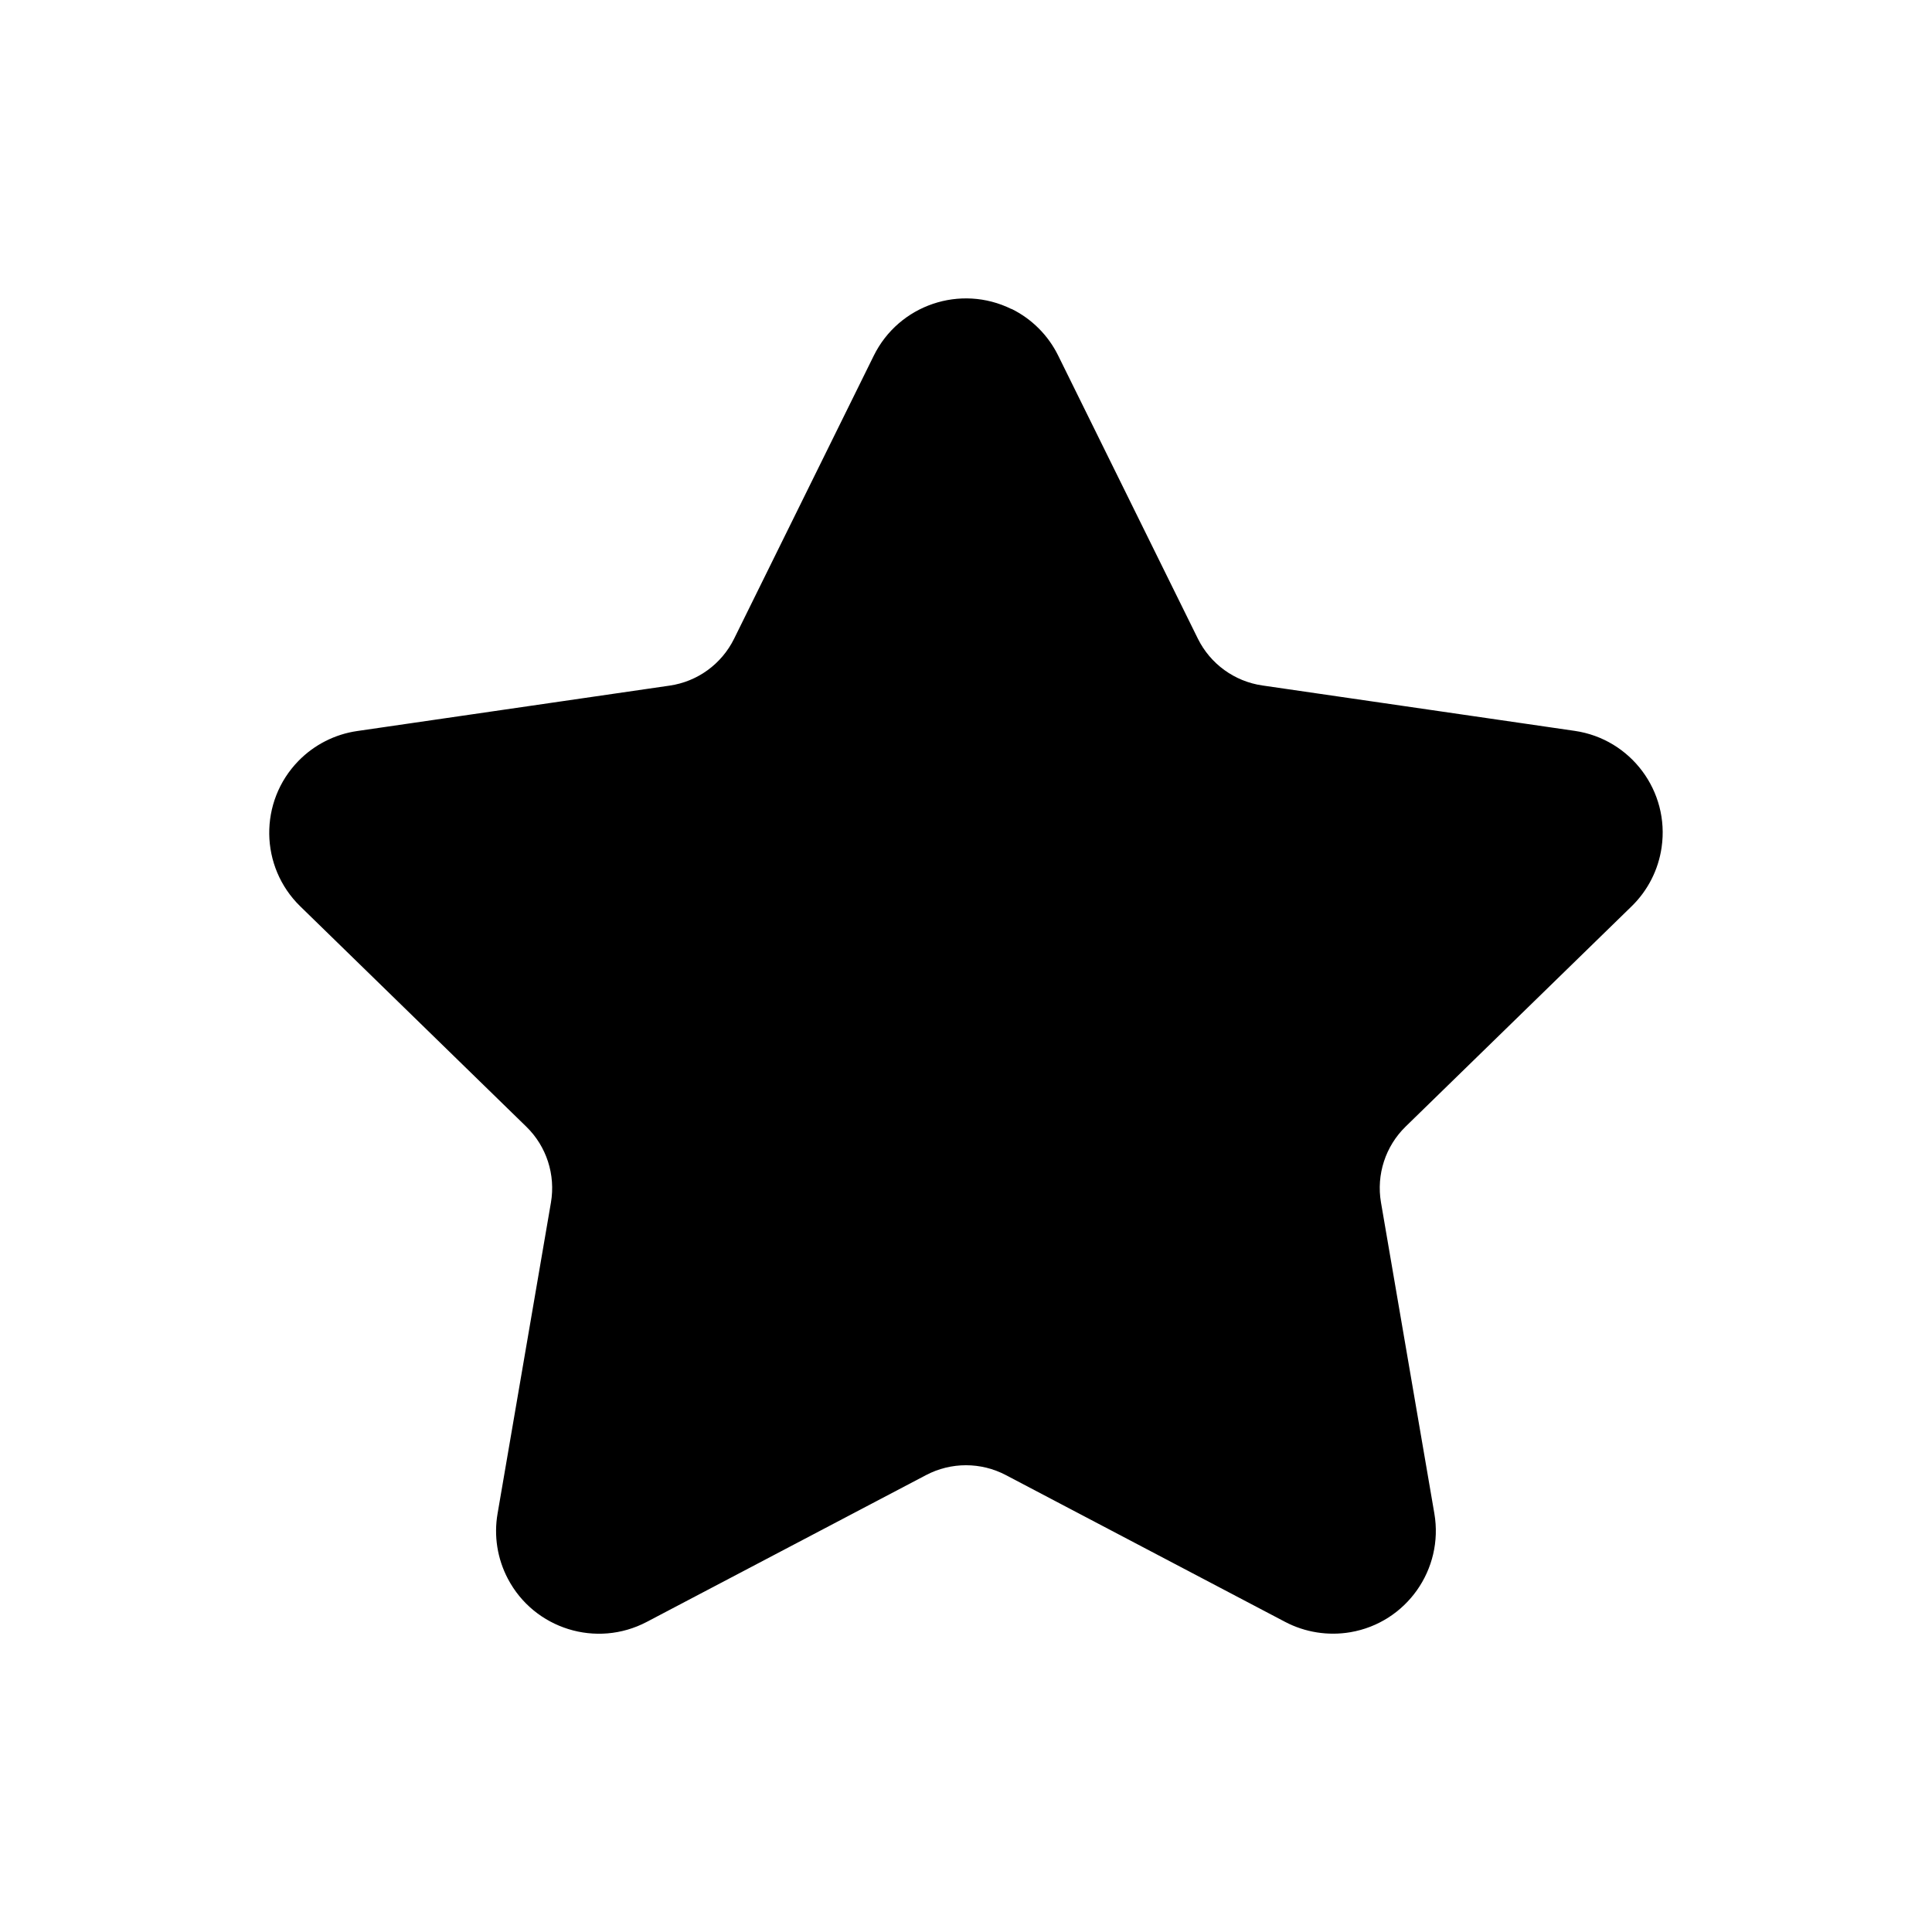
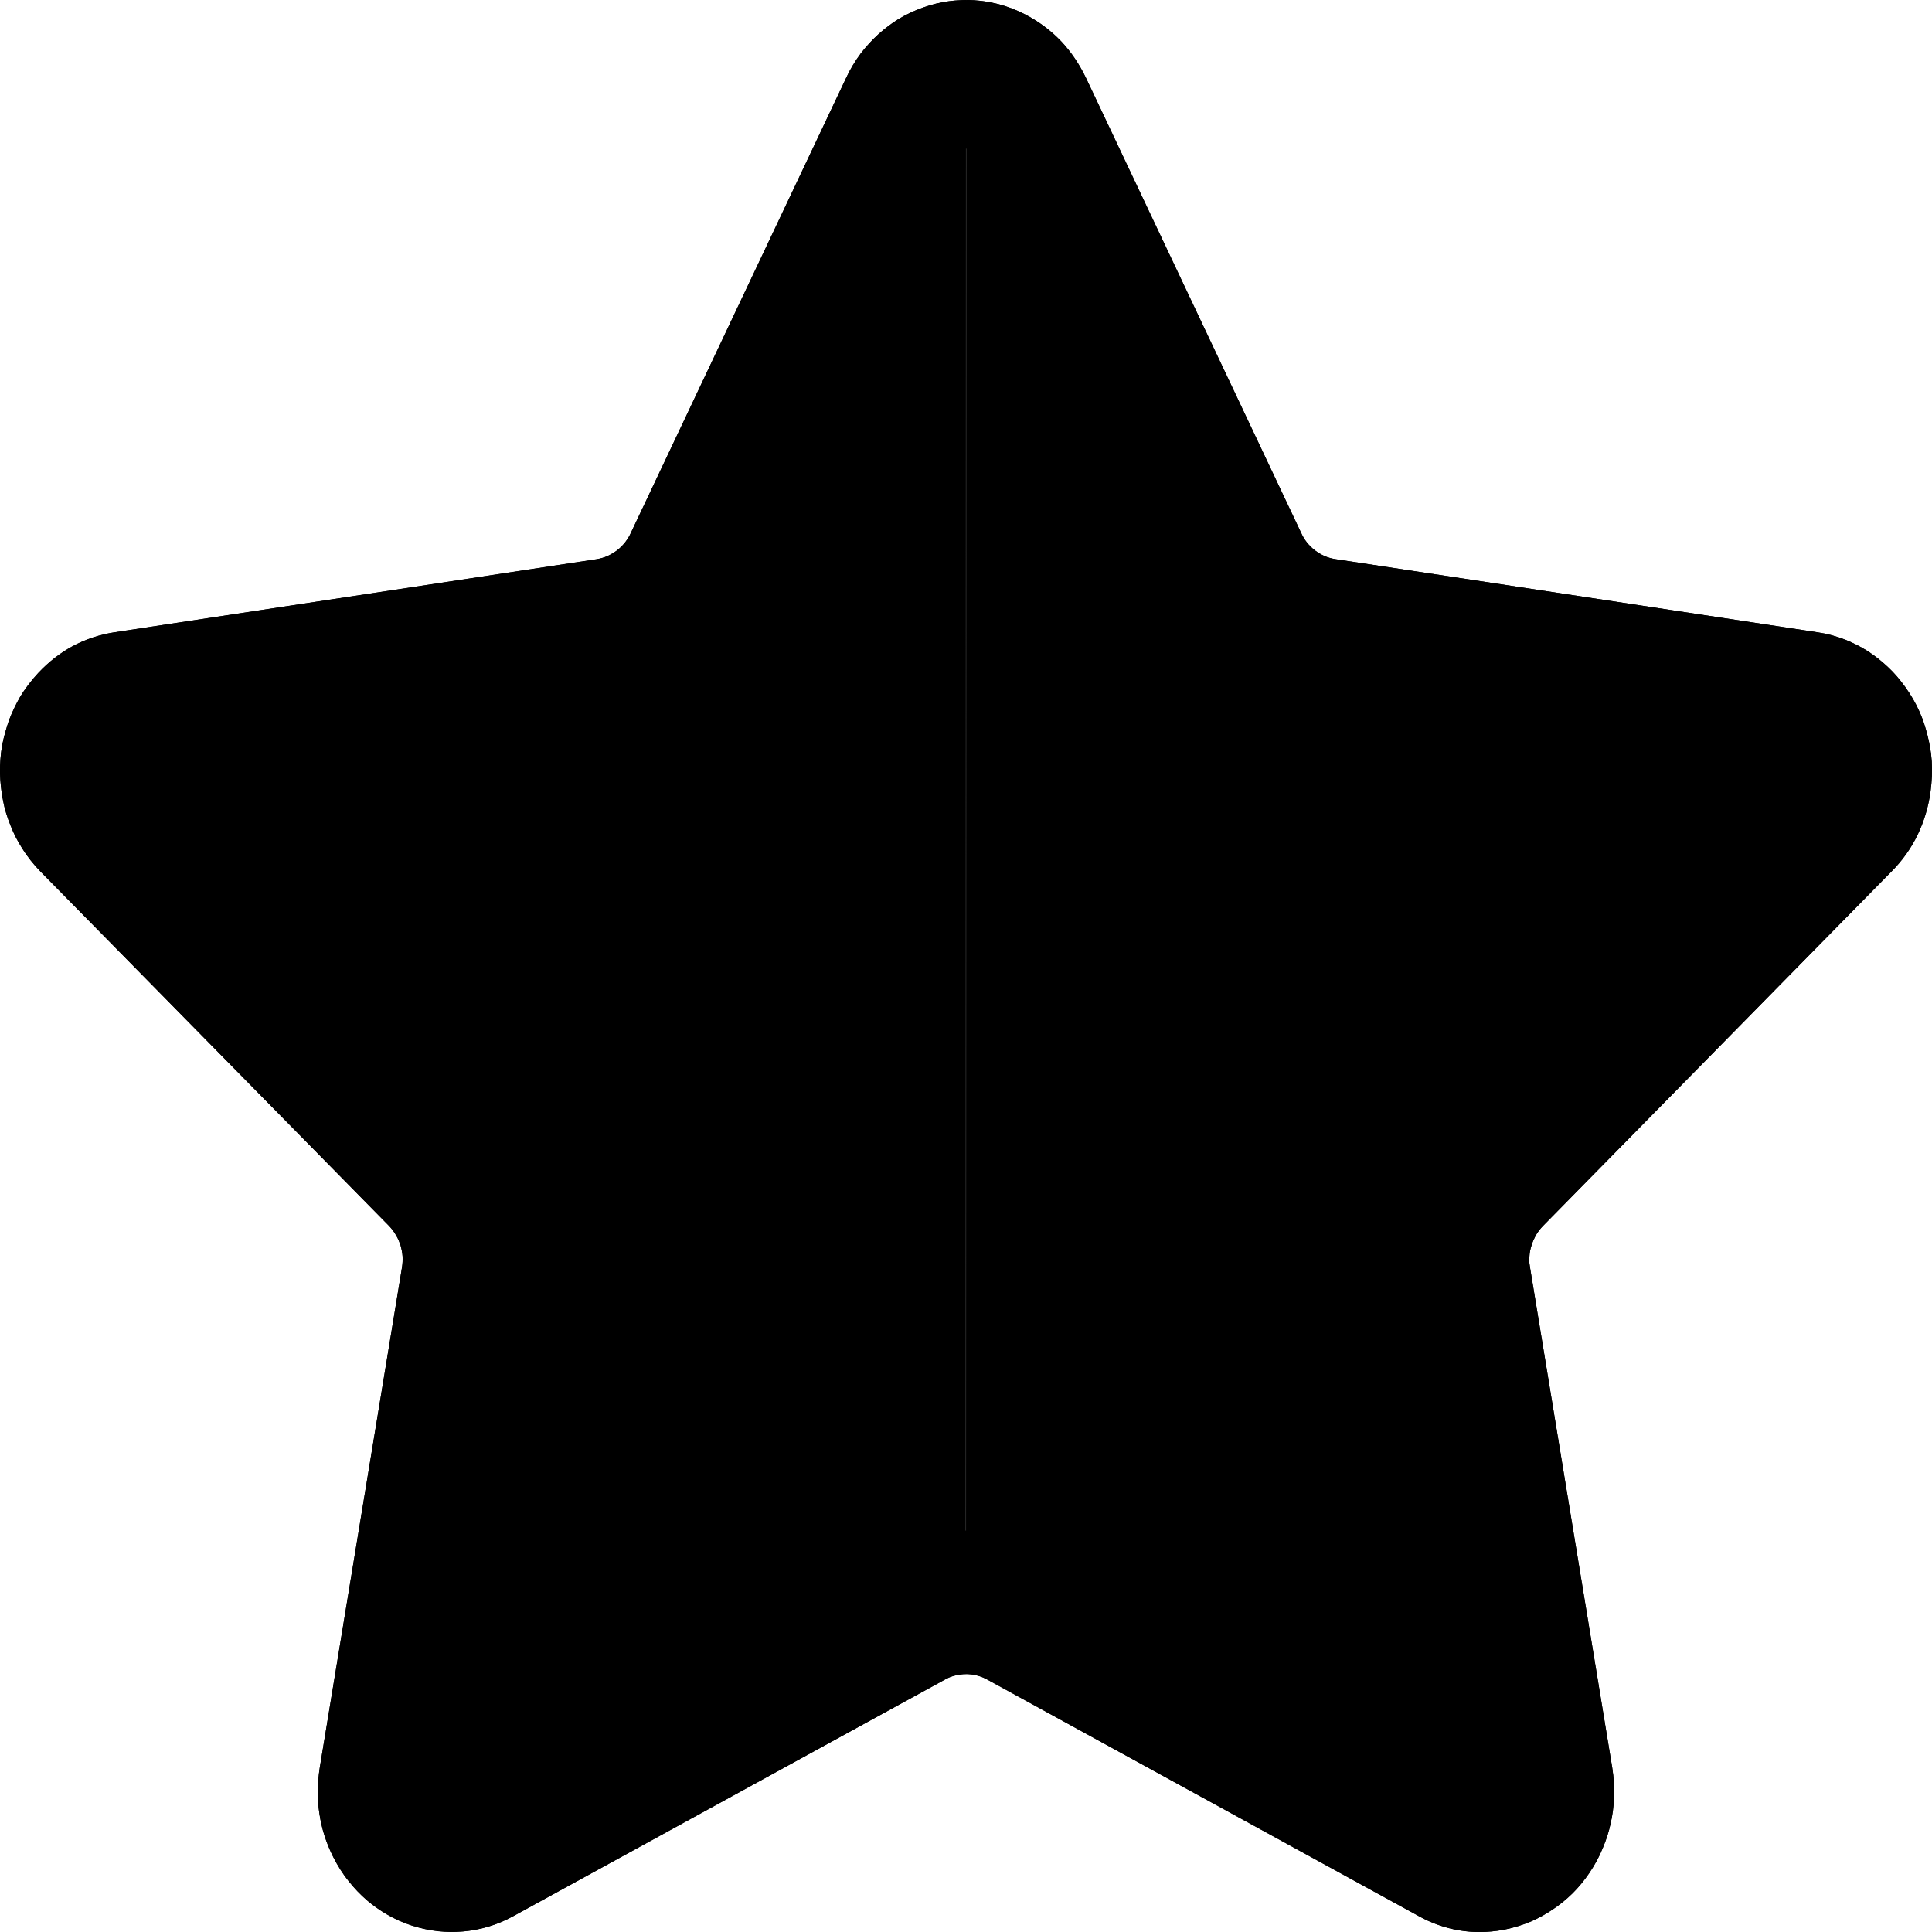
- <svg xmlns="http://www.w3.org/2000/svg" version="1.1" width="24" height="24" viewBox="0 0 24 24">
-   <path d="M12.565 3.837c0.252 0.124 0.456 0.328 0.58 0.58l1.735 3.516c0.155 0.314 0.455 0.532 0.801 0.582l3.88 0.564c0.698 0.101 1.182 0.75 1.080 1.448-0.040 0.278-0.171 0.535-0.372 0.731l-2.808 2.737c-0.251 0.245-0.365 0.597-0.306 0.942l0.663 3.864c0.119 0.695-0.348 1.356-1.043 1.475-0.277 0.047-0.562 0.002-0.81-0.128l-3.47-1.824c-0.31-0.163-0.681-0.163-0.991 0l-3.47 1.824c-0.624 0.328-1.397 0.088-1.725-0.536-0.131-0.249-0.176-0.533-0.128-0.81l0.663-3.864c0.059-0.345-0.055-0.698-0.306-0.942l-2.808-2.737c-0.505-0.492-0.515-1.301-0.023-1.806 0.196-0.201 0.453-0.332 0.731-0.372l3.88-0.564c0.347-0.050 0.646-0.268 0.801-0.582l1.735-3.516c0.312-0.633 1.078-0.892 1.711-0.58zM13.735 8.499l-1.556-3.152c-0.049-0.099-0.169-0.14-0.268-0.091-0.039 0.019-0.071 0.051-0.091 0.091l-1.556 3.152c-0.315 0.638-0.901 1.095-1.589 1.249l-0.174 0.032-3.479 0.506c-0.109 0.016-0.185 0.117-0.169 0.227 0.006 0.044 0.027 0.084 0.058 0.114l2.517 2.454c0.506 0.493 0.76 1.186 0.698 1.883l-0.025 0.19-0.594 3.465c-0.019 0.109 0.054 0.212 0.163 0.231 0.043 0.007 0.088 0 0.127-0.020l3.112-1.636c0.625-0.329 1.362-0.356 2.006-0.082l0.173 0.082 3.112 1.636c0.098 0.051 0.219 0.014 0.27-0.084 0.020-0.039 0.028-0.084 0.020-0.127l-0.594-3.465c-0.119-0.696 0.082-1.406 0.542-1.933l0.132-0.139 2.517-2.454c0.079-0.077 0.081-0.204 0.004-0.283-0.031-0.031-0.071-0.052-0.114-0.058l-3.479-0.506c-0.704-0.102-1.32-0.518-1.679-1.125l-0.084-0.156z" />
-   <path d="M12.068 5.067l0.003 11.923c-0.321-0.001-0.642 0.062-0.943 0.19l-0.178 0.085-3.174 1.669c-0.040 0.021-0.085 0.028-0.129 0.021-0.093-0.016-0.16-0.092-0.169-0.181l0.002-0.055 0.606-3.534 0.025-0.194c0.057-0.646-0.152-1.289-0.578-1.778l-0.134-0.142-2.568-2.503c-0.032-0.031-0.053-0.072-0.059-0.117-0.013-0.093 0.038-0.18 0.12-0.216l0.053-0.015 3.549-0.516 0.178-0.033c0.643-0.144 1.199-0.548 1.535-1.115l0.086-0.159 1.587-3.216c0.020-0.040 0.052-0.073 0.093-0.093 0.031-0.015 0.065-0.022 0.098-0.021z" />
-   <path d="M11.936 5.067l-0.003 11.923c0.321-0.001 0.642 0.062 0.943 0.19l0.178 0.085 3.174 1.669c0.040 0.021 0.085 0.028 0.129 0.021 0.093-0.016 0.16-0.092 0.169-0.181l-0.002-0.055-0.606-3.534-0.025-0.194c-0.057-0.646 0.152-1.289 0.578-1.778l0.134-0.142 2.568-2.503c0.032-0.031 0.053-0.072 0.059-0.117 0.014-0.093-0.038-0.18-0.12-0.216l-0.053-0.015-3.549-0.516-0.178-0.033c-0.643-0.144-1.199-0.548-1.535-1.115l-0.086-0.159-1.587-3.216c-0.020-0.040-0.052-0.073-0.093-0.093-0.031-0.015-0.065-0.022-0.098-0.021z" />
+ <svg xmlns="http://www.w3.org/2000/svg" version="1.1" width="16" height="16" viewBox="0 0 16 16">
+   <path d="M8.065 0.002C8.136 0.006 8.204 0.018 8.272 0.035C8.346 0.055 8.419 0.083 8.489 0.119C8.605 0.179 8.704 0.254 8.79 0.344C8.871 0.431 8.939 0.532 8.994 0.646L10.777 4.416C10.788 4.442 10.803 4.466 10.82 4.488C10.841 4.515 10.865 4.539 10.893 4.56C10.916 4.577 10.941 4.592 10.967 4.604C10.997 4.617 11.029 4.626 11.062 4.631L15.05 5.236C15.131 5.248 15.209 5.269 15.285 5.299C15.347 5.324 15.406 5.354 15.464 5.39C15.526 5.43 15.582 5.474 15.635 5.524C15.688 5.573 15.734 5.628 15.779 5.69C15.825 5.754 15.865 5.823 15.897 5.895C15.925 5.958 15.946 6.023 15.963 6.091C15.981 6.162 15.993 6.233 15.998 6.306C16.003 6.387 15.999 6.47 15.988 6.553C15.971 6.681 15.935 6.799 15.883 6.909C15.829 7.022 15.756 7.126 15.663 7.219L12.778 10.153C12.754 10.178 12.734 10.204 12.717 10.234C12.704 10.259 12.692 10.285 12.684 10.312C12.674 10.343 12.667 10.374 12.666 10.405L12.664 10.428C12.664 10.451 12.667 10.474 12.671 10.497L13.352 14.64C13.365 14.723 13.37 14.807 13.367 14.889C13.363 14.961 13.355 15.032 13.338 15.103C13.323 15.171 13.302 15.237 13.275 15.301C13.246 15.374 13.207 15.444 13.163 15.51C13.121 15.572 13.075 15.628 13.024 15.679C12.972 15.73 12.916 15.776 12.855 15.816C12.798 15.854 12.74 15.886 12.679 15.913C12.604 15.944 12.527 15.968 12.445 15.983C12.321 16.005 12.2 16.006 12.082 15.986C11.966 15.966 11.854 15.927 11.745 15.866L8.179 13.911C8.152 13.896 8.124 13.884 8.096 13.877C8.065 13.868 8.033 13.864 8 13.864C7.967 13.864 7.935 13.868 7.904 13.877C7.876 13.884 7.849 13.896 7.823 13.911L4.255 15.866C4.186 15.905 4.114 15.935 4.04 15.957C3.974 15.976 3.904 15.989 3.834 15.995C3.765 16.001 3.697 16 3.629 15.993C3.556 15.985 3.485 15.97 3.413 15.947C3.339 15.923 3.269 15.892 3.201 15.852C3.145 15.819 3.09 15.781 3.039 15.737C2.984 15.69 2.933 15.636 2.888 15.579C2.839 15.518 2.797 15.452 2.761 15.38C2.701 15.262 2.663 15.142 2.645 15.018C2.626 14.895 2.628 14.769 2.648 14.64L3.329 10.497C3.334 10.466 3.336 10.435 3.334 10.405C3.332 10.374 3.326 10.343 3.317 10.312C3.307 10.285 3.298 10.259 3.283 10.234C3.266 10.204 3.246 10.178 3.223 10.153L0.337 7.219C0.277 7.158 0.224 7.091 0.181 7.021C0.144 6.963 0.113 6.902 0.088 6.838C0.06 6.769 0.038 6.7 0.025 6.628C0.01 6.554 0.002 6.478 0 6.4C-0.001 6.322 0.005 6.246 0.018 6.171C0.032 6.1 0.052 6.03 0.076 5.961C0.101 5.896 0.131 5.834 0.164 5.775C0.207 5.703 0.259 5.635 0.317 5.573C0.403 5.481 0.497 5.408 0.6 5.352C0.708 5.294 0.824 5.255 0.95 5.236L4.938 4.631C4.971 4.626 5.002 4.617 5.032 4.604C5.059 4.592 5.084 4.577 5.107 4.56C5.135 4.539 5.158 4.515 5.18 4.488C5.196 4.466 5.211 4.442 5.223 4.416L7.007 0.646C7.04 0.574 7.082 0.506 7.128 0.443C7.173 0.384 7.223 0.331 7.277 0.281C7.327 0.237 7.38 0.196 7.436 0.161C7.501 0.121 7.572 0.088 7.645 0.062C7.715 0.037 7.786 0.02 7.859 0.01C7.927 0 7.995 -0.002 8.065 0.002ZM8 1.223L6.24 4.944C6.194 5.042 6.141 5.132 6.076 5.217C6.066 5.229 6.058 5.241 6.048 5.253C5.988 5.33 5.92 5.401 5.844 5.465C5.763 5.535 5.677 5.594 5.586 5.644C5.488 5.697 5.387 5.739 5.278 5.769L5.102 5.809L1.163 6.404L4.012 9.301C4.094 9.385 4.166 9.475 4.225 9.572C4.28 9.657 4.325 9.752 4.365 9.855C4.404 9.96 4.432 10.069 4.451 10.184C4.466 10.281 4.472 10.384 4.469 10.491L4.447 10.699L3.776 14.789L7.296 12.858C7.39 12.806 7.486 12.766 7.586 12.736C7.662 12.713 7.738 12.697 7.814 12.688L7.907 12.679C8.02 12.672 8.129 12.677 8.233 12.695C8.333 12.711 8.432 12.738 8.53 12.776L8.533 12.778L8.704 12.858L12.225 14.789L11.554 10.699C11.546 10.655 11.541 10.61 11.537 10.566C11.531 10.499 11.529 10.432 11.532 10.364C11.536 10.257 11.552 10.146 11.579 10.034C11.605 9.93 11.642 9.829 11.688 9.73C11.715 9.672 11.746 9.616 11.781 9.563C11.806 9.523 11.834 9.483 11.862 9.446L11.87 9.437L11.986 9.302L14.836 6.404L10.899 5.808C10.825 5.796 10.752 5.78 10.679 5.757C10.646 5.746 10.613 5.735 10.58 5.722C10.485 5.684 10.392 5.636 10.303 5.577C10.207 5.513 10.121 5.439 10.043 5.357C9.972 5.281 9.909 5.2 9.852 5.112L9.763 4.946L8 1.223Z" />
+   <path d="M7.999 13.865C7.991 13.865 7.985 13.865 7.98 13.865C7.954 13.867 7.929 13.871 7.903 13.878C7.875 13.885 7.849 13.896 7.822 13.911L4.255 15.867C4.185 15.906 4.114 15.935 4.04 15.957C3.973 15.977 3.904 15.99 3.834 15.996C3.765 16.002 3.697 16.001 3.629 15.994C3.556 15.986 3.485 15.97 3.413 15.948C3.339 15.924 3.269 15.893 3.201 15.853C3.145 15.82 3.09 15.781 3.039 15.738C2.984 15.69 2.933 15.637 2.888 15.58C2.838 15.519 2.797 15.452 2.76 15.381C2.701 15.263 2.663 15.143 2.645 15.018C2.626 14.896 2.628 14.77 2.648 14.641L3.329 10.497C3.334 10.467 3.335 10.436 3.334 10.405C3.332 10.375 3.325 10.343 3.317 10.312C3.307 10.285 3.297 10.259 3.282 10.235C3.266 10.205 3.246 10.178 3.223 10.154L0.337 7.22C0.277 7.158 0.224 7.092 0.181 7.021C0.144 6.963 0.113 6.903 0.088 6.838C0.06 6.77 0.038 6.701 0.025 6.629C0.01 6.554 0.002 6.478 0 6.4C-0.001 6.323 0.005 6.246 0.018 6.171C0.032 6.1 0.052 6.03 0.076 5.961C0.101 5.896 0.131 5.834 0.164 5.776C0.207 5.703 0.259 5.636 0.317 5.573C0.403 5.482 0.497 5.408 0.6 5.352C0.708 5.294 0.824 5.256 0.95 5.236L4.938 4.632C4.971 4.626 5.002 4.618 5.032 4.605C5.058 4.592 5.083 4.577 5.107 4.56C5.135 4.539 5.158 4.515 5.179 4.488C5.196 4.466 5.211 4.443 5.223 4.416L7.007 0.646C7.04 0.574 7.081 0.506 7.128 0.443C7.173 0.385 7.222 0.331 7.277 0.281C7.327 0.237 7.38 0.196 7.436 0.161C7.501 0.121 7.572 0.088 7.645 0.062C7.714 0.037 7.786 0.02 7.858 0.01C7.886 0.006 7.927 0.003 7.979 0.001C7.984 0.001 7.991 0 8 0L7.999 13.865Z" />
+   <path d="M8.489 0.119C8.605 0.179 8.704 0.254 8.79 0.344C8.872 0.431 8.939 0.532 8.994 0.646L10.777 4.416C10.789 4.442 10.803 4.466 10.82 4.488C10.841 4.515 10.865 4.539 10.893 4.56C10.916 4.577 10.941 4.592 10.967 4.604C10.997 4.617 11.029 4.626 11.062 4.631L15.05 5.236C15.131 5.248 15.209 5.269 15.285 5.299C15.347 5.324 15.406 5.354 15.464 5.39C15.526 5.43 15.582 5.474 15.635 5.524C15.688 5.573 15.734 5.628 15.779 5.69C15.825 5.754 15.865 5.823 15.897 5.895C15.925 5.958 15.946 6.023 15.963 6.091C15.981 6.162 15.993 6.233 15.998 6.306C16.003 6.387 15.999 6.47 15.988 6.553C15.971 6.681 15.935 6.799 15.883 6.909C15.829 7.022 15.756 7.126 15.663 7.219L12.778 10.153C12.754 10.178 12.734 10.204 12.717 10.234C12.704 10.259 12.692 10.285 12.684 10.312C12.674 10.343 12.667 10.374 12.666 10.405C12.666 10.413 12.664 10.421 12.664 10.428C12.664 10.451 12.667 10.474 12.671 10.497L13.352 14.64C13.365 14.723 13.37 14.807 13.367 14.889C13.363 14.961 13.355 15.032 13.338 15.103C13.324 15.171 13.302 15.237 13.275 15.301C13.246 15.374 13.208 15.444 13.163 15.51C13.121 15.572 13.075 15.628 13.024 15.679C12.972 15.73 12.916 15.776 12.855 15.816C12.798 15.854 12.74 15.886 12.679 15.913C12.604 15.944 12.527 15.968 12.445 15.983C12.321 16.005 12.2 16.006 12.082 15.986C11.967 15.966 11.854 15.927 11.745 15.866L8.179 13.911C8.152 13.896 8.124 13.884 8.096 13.877C8.072 13.87 8.048 13.866 8.023 13.865C8.018 13.864 8.01 13.864 8 13.864L8.001 0C8.011 0 8.019 9.42252e-05 8.024 0C8.038 0.001 8.051 0.001 8.065 0.002C8.136 0.006 8.204 0.018 8.272 0.035C8.346 0.055 8.419 0.083 8.489 0.119Z" />
</svg>
